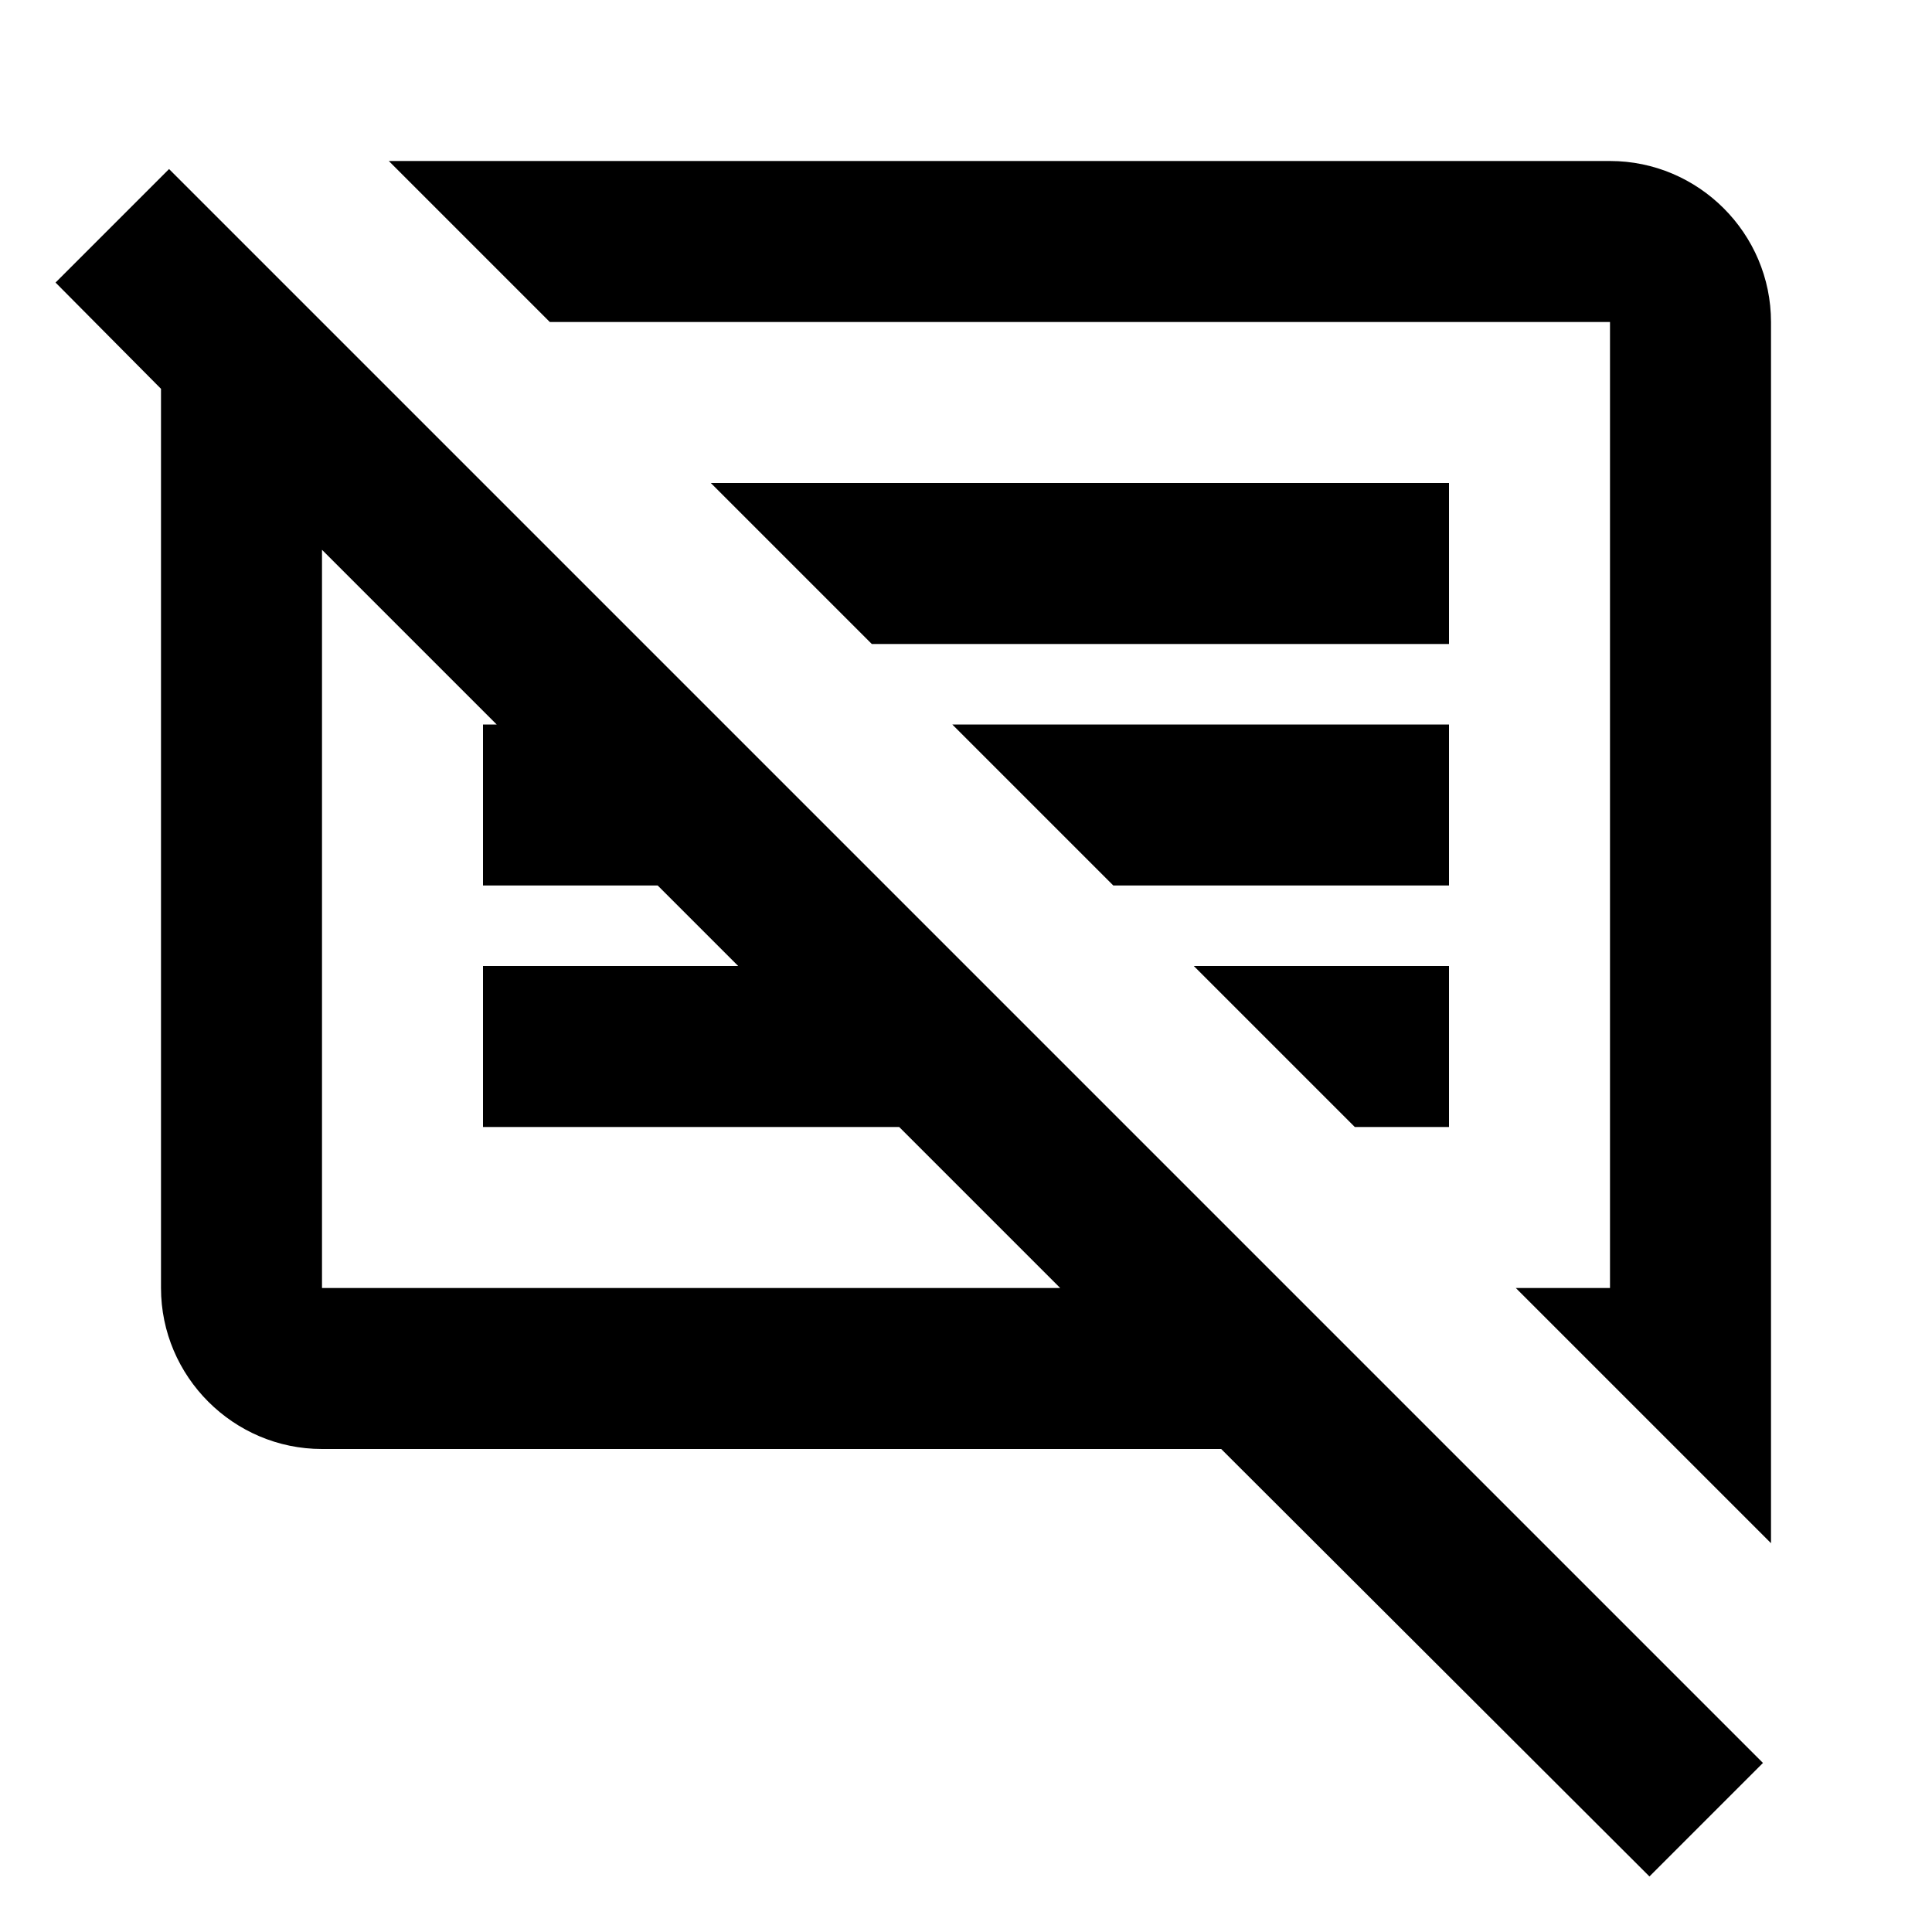
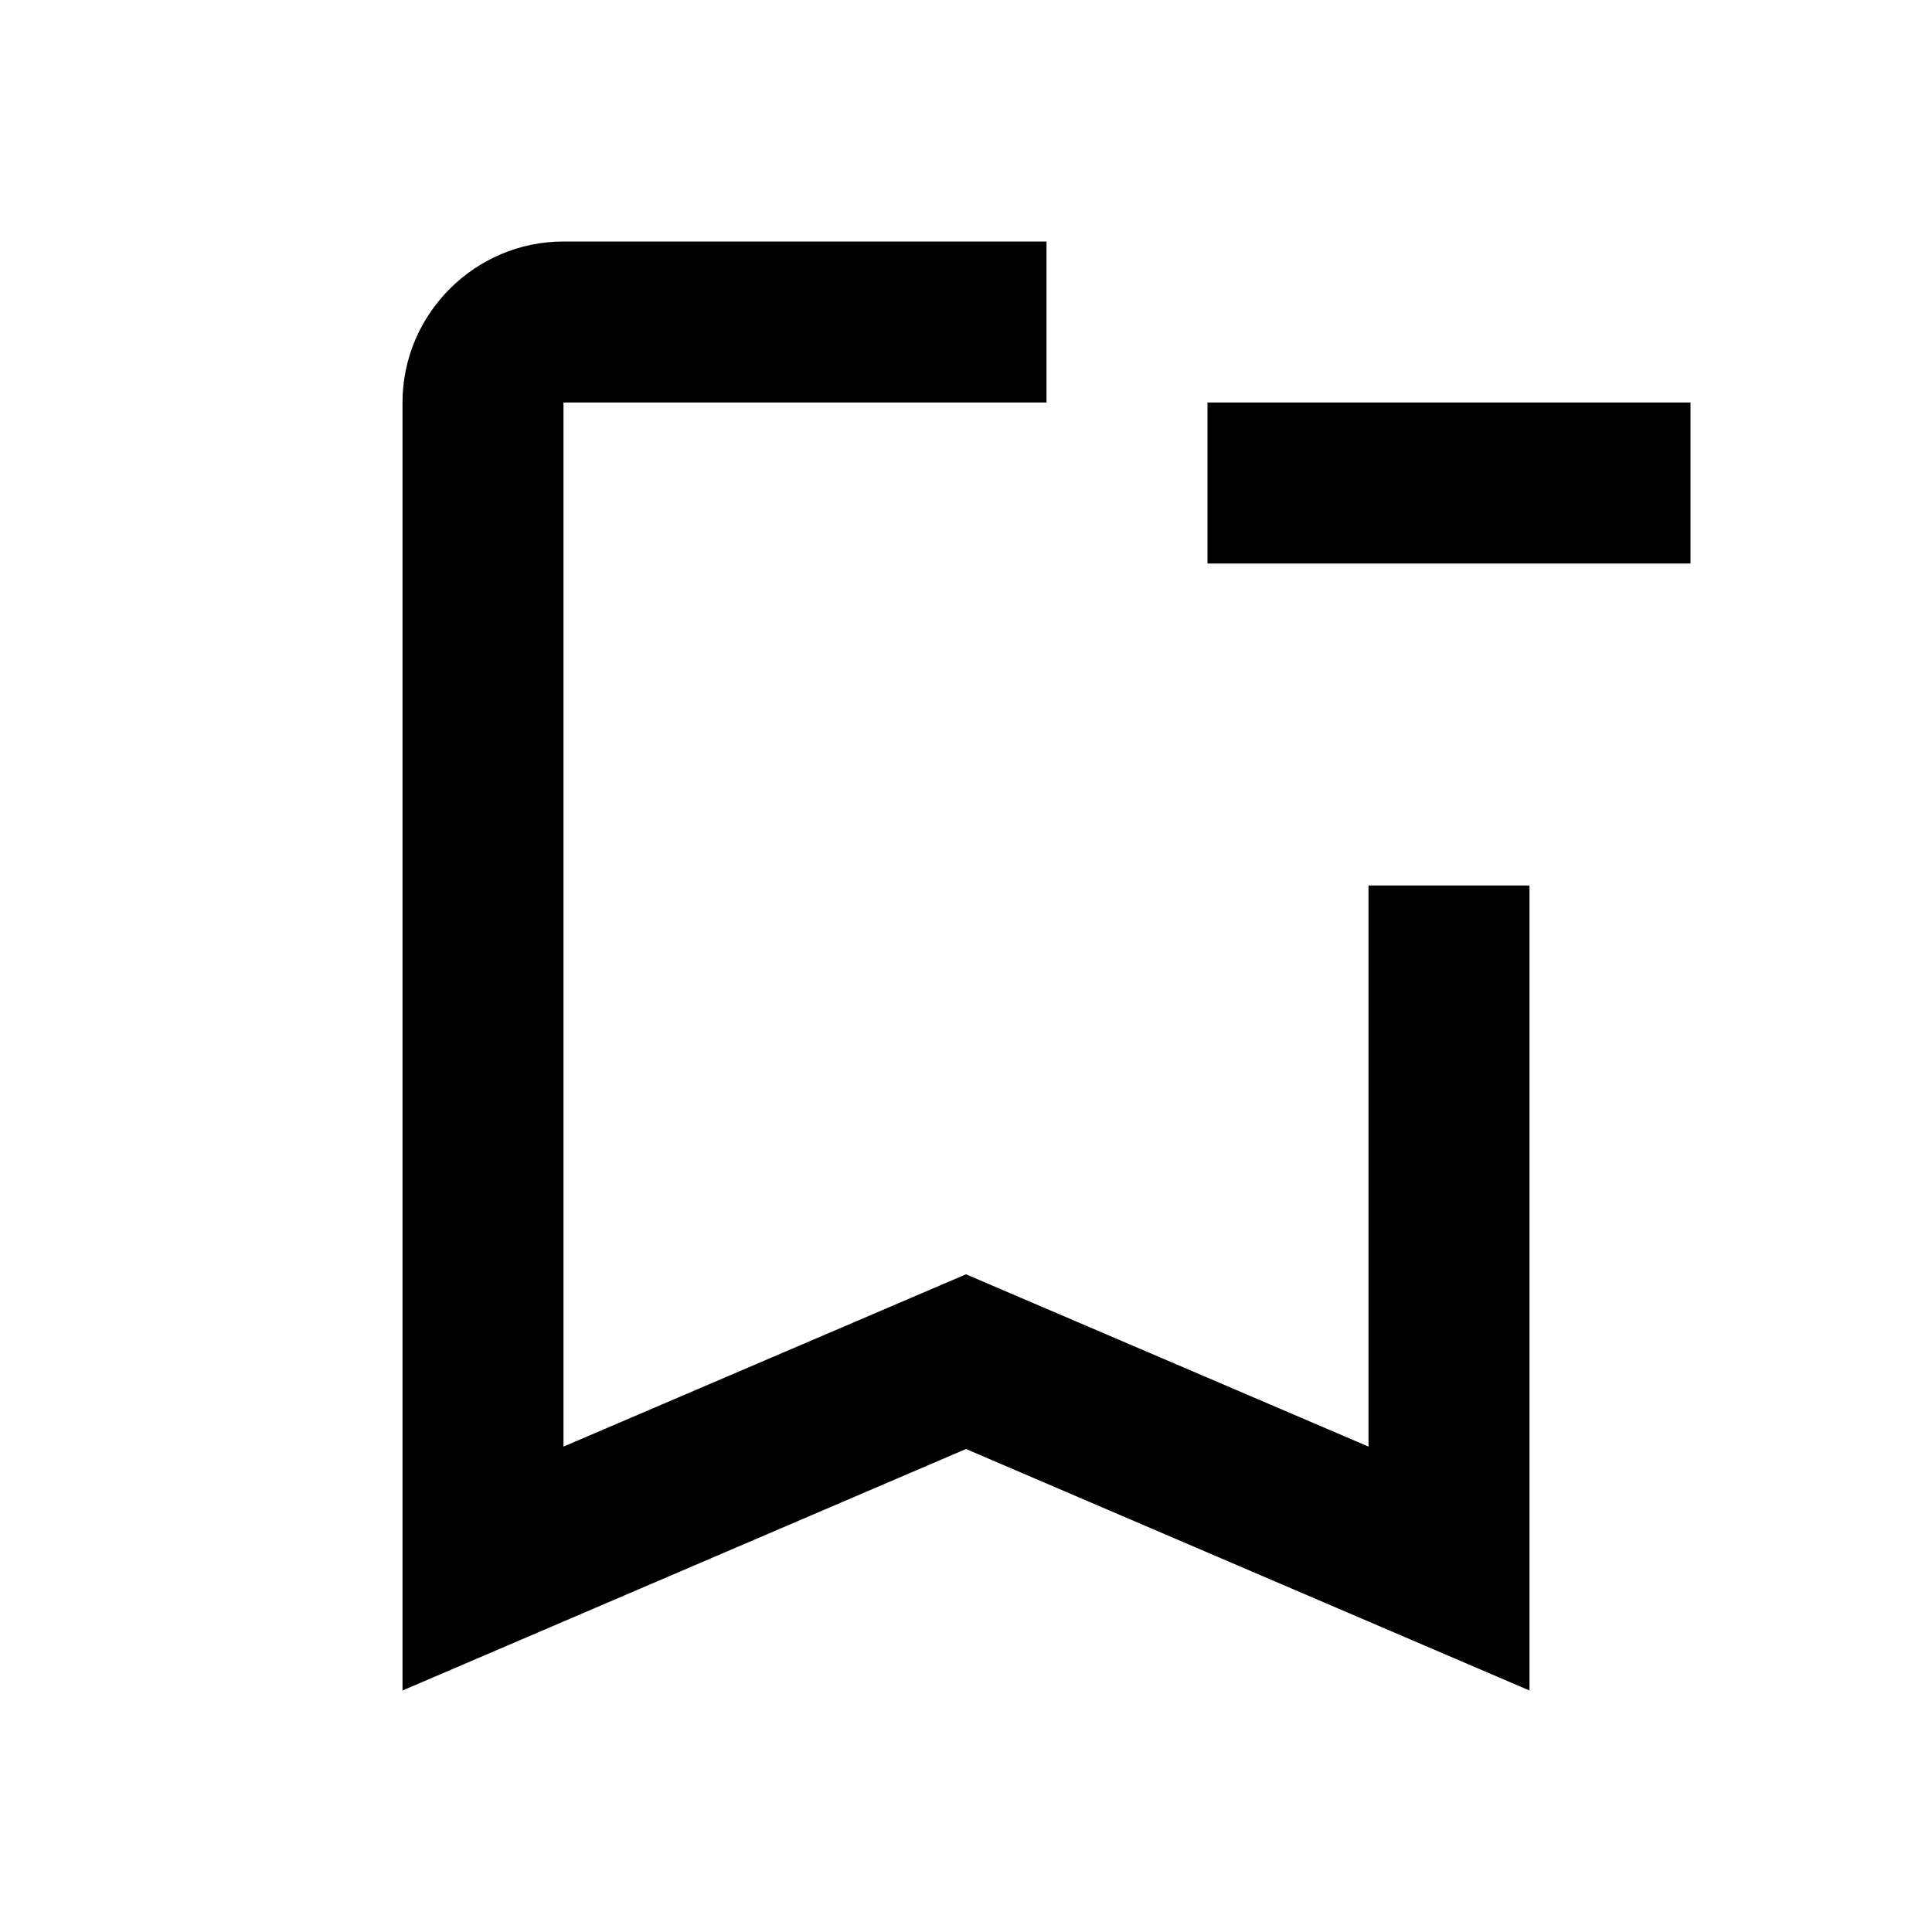
<svg xmlns="http://www.w3.org/2000/svg" enable-background="new 0 0 24 24" height="24px" viewBox="0 0 24 24" width="24px" fill="currentColor">
  <rect fill="none" height="24" width="24" />
-   <path d="M18.83,16H20V4H6.83l-2-2H20c1.1,0,2,0.9,2,2l0,15.17L18.83,16z M18,6H8.83l2,2H18V6z M18,9h-6.17l2,2H18V9z M18,14v-2 h-3.17l2,2H18z M21.9,21.9l-1.41,1.41L15.17,18H4c-1.1,0-2-0.9-2-2V4.83L0.69,3.51L2.1,2.1L21.9,21.9z M13.17,16l-2-2H6v-2h3.17 l-1-1H6V9h0.17L4,6.83V16H13.17z" />
+   <path d="M17,11v6.97l-5-2.14l-5,2.14V5h6V3H7C5.9,3,5,3.9,5,5v16l7-3l7,3V11H17z M21,7h-6V5h6V7z" />
</svg>
